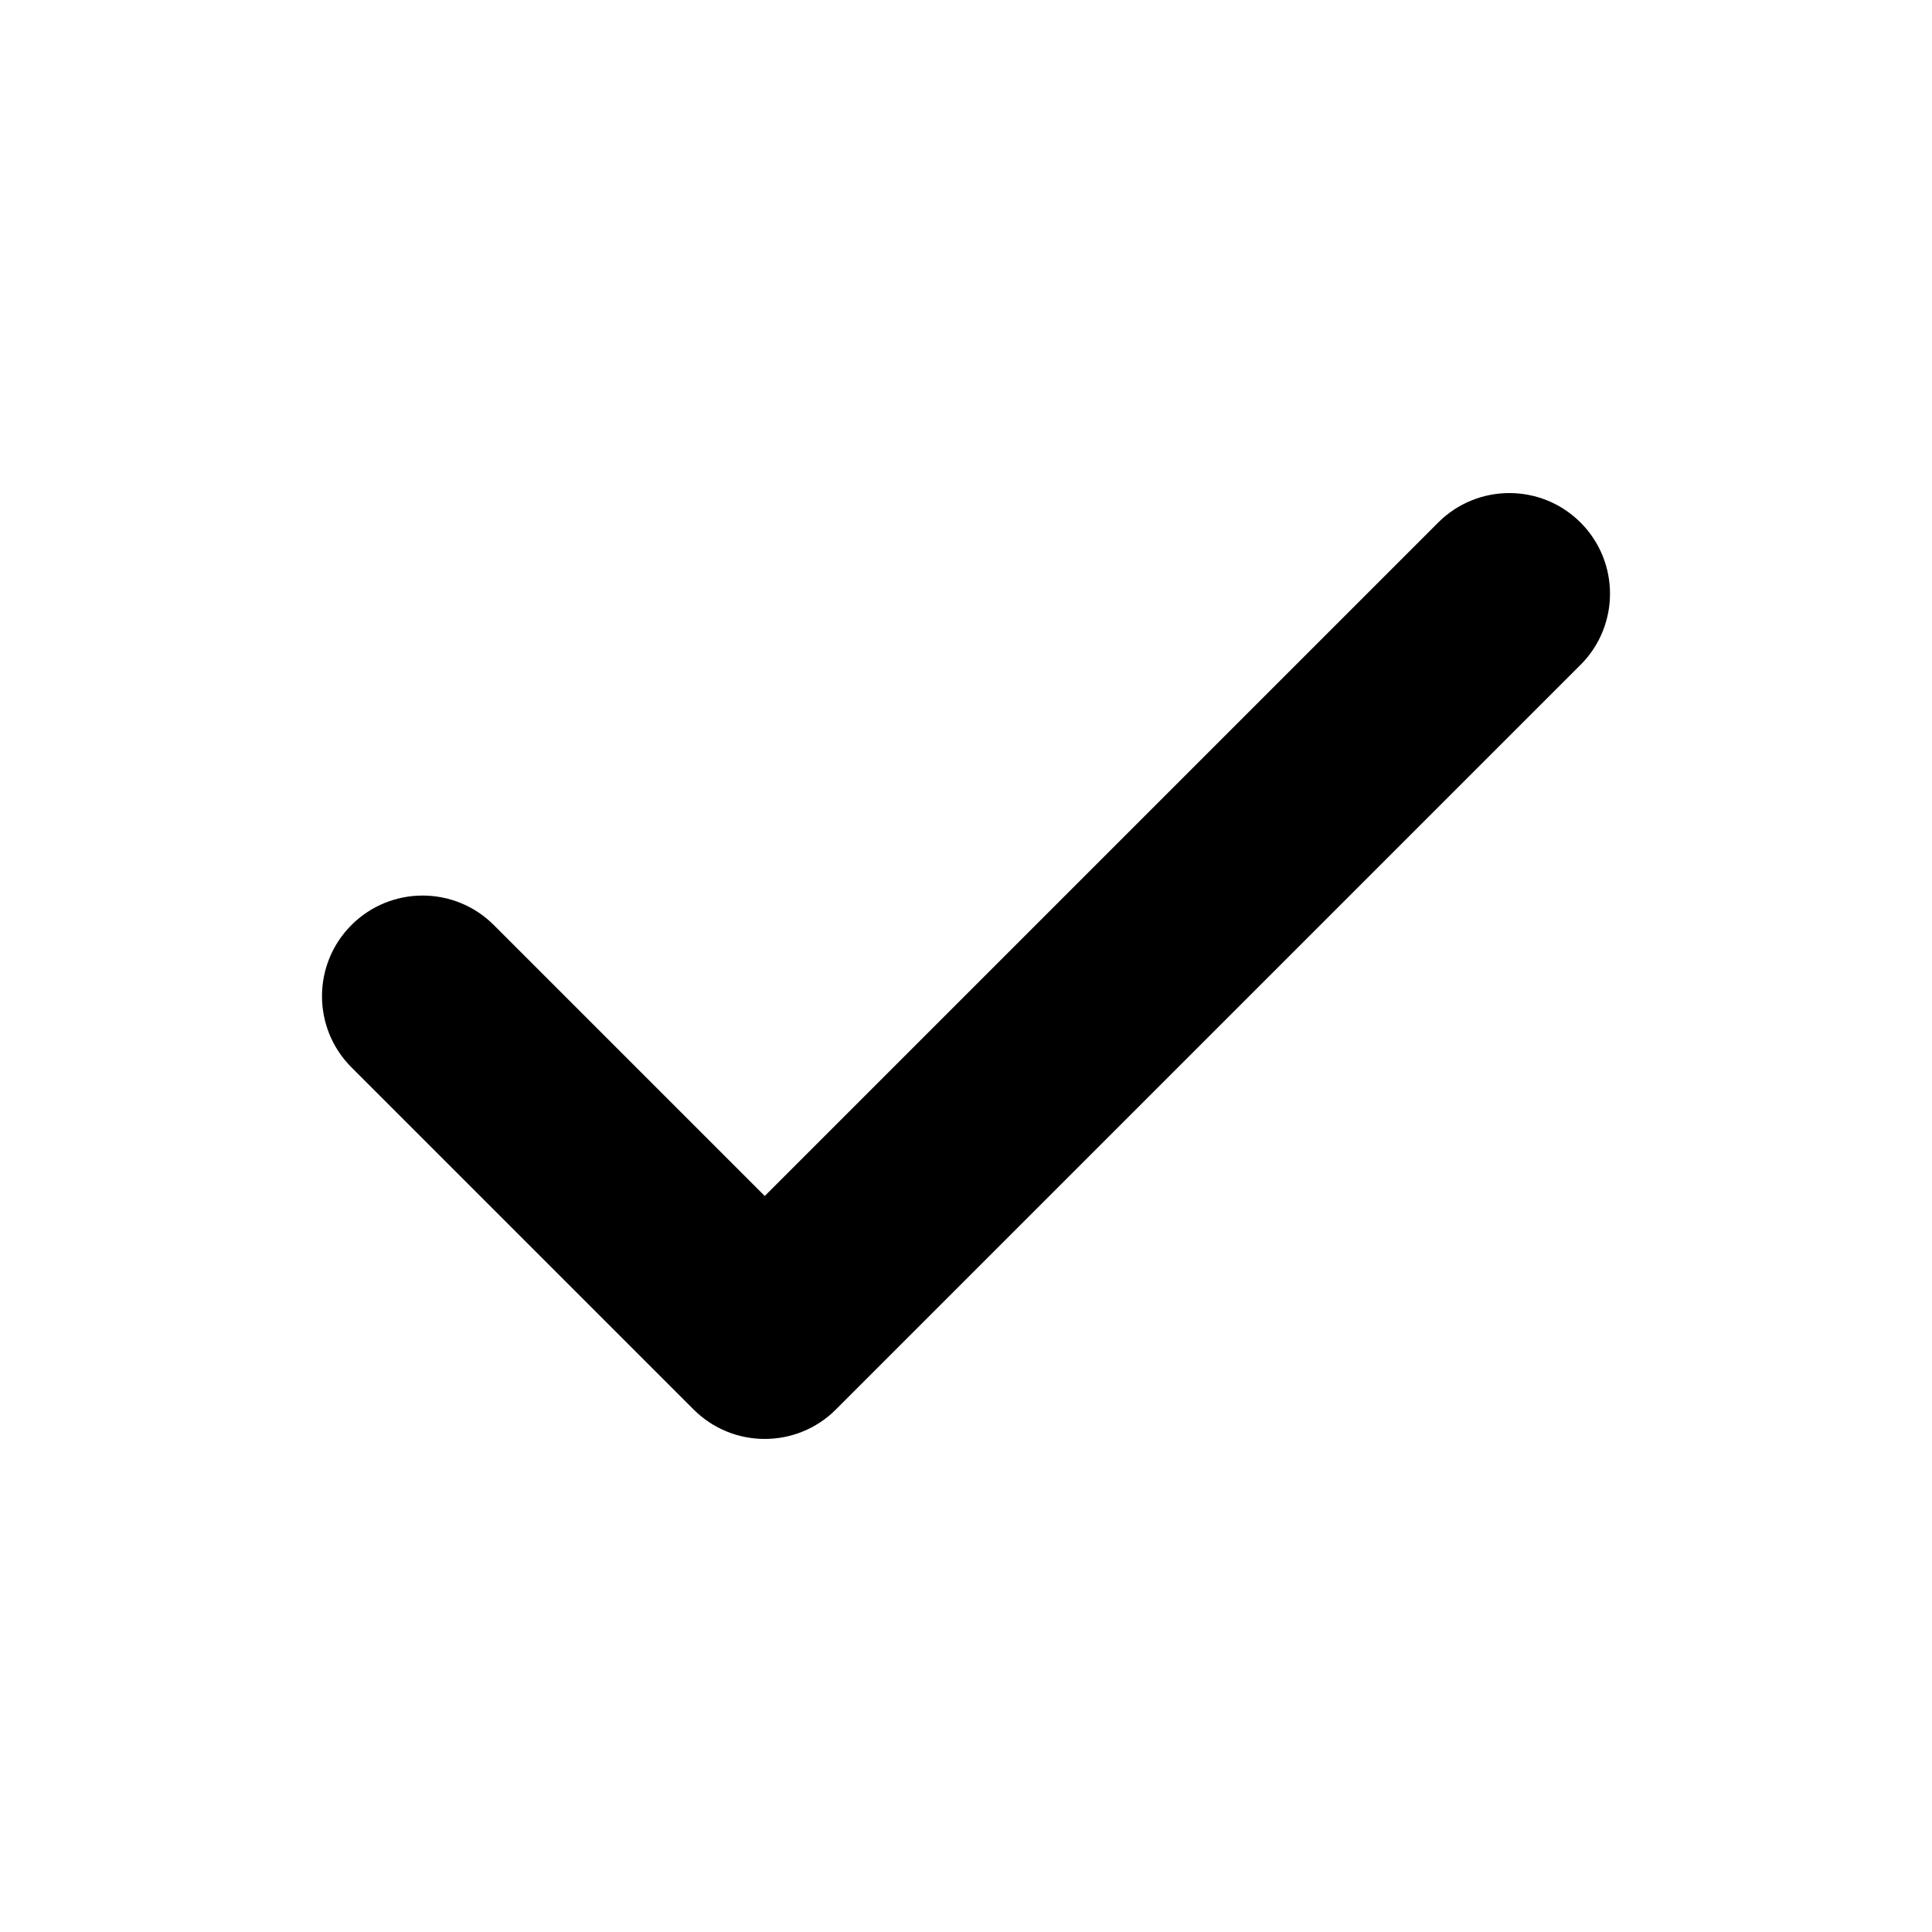
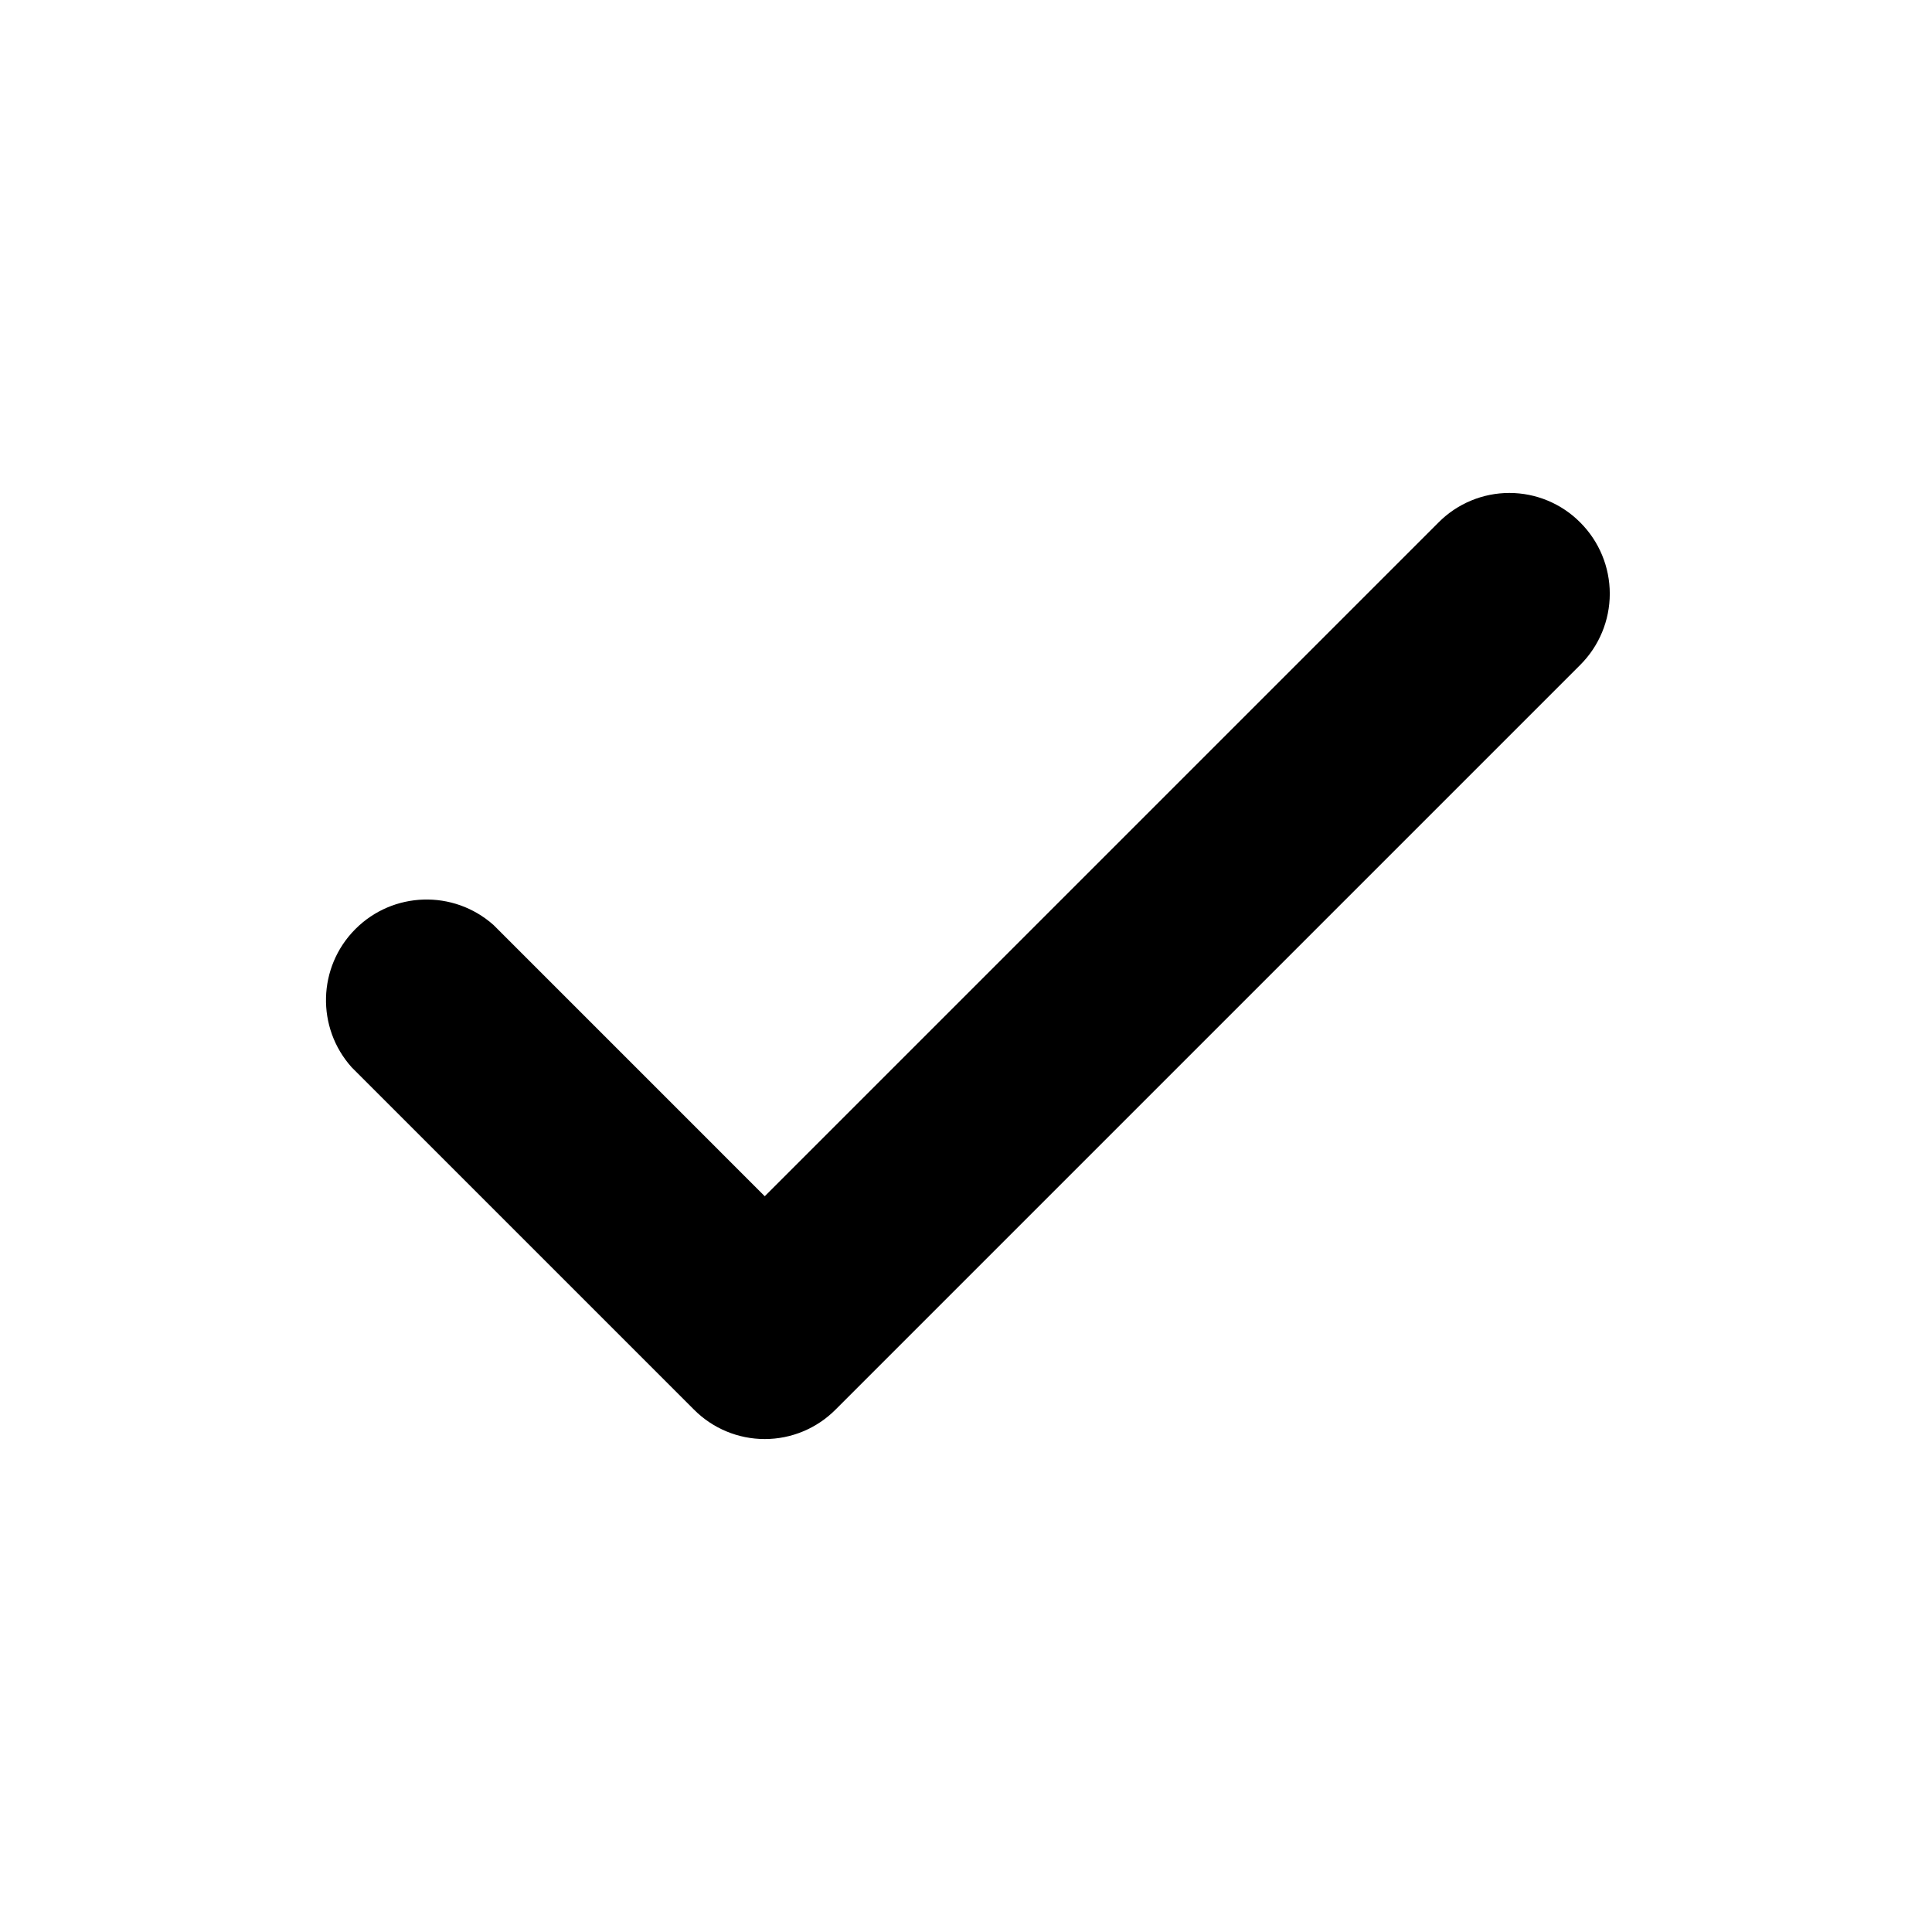
- <svg xmlns="http://www.w3.org/2000/svg" width="24" height="24" viewBox="0 0 24 24" fill="none">
-   <path fill-rule="evenodd" clip-rule="evenodd" d="M19.634 6.491C20.122 6.979 20.122 7.771 19.634 8.259L10.384 17.509C9.896 17.997 9.104 17.997 8.616 17.509L4.366 13.259C3.878 12.771 3.878 11.979 4.366 11.491C4.854 11.003 5.646 11.003 6.134 11.491L9.5 14.857L17.866 6.491C18.354 6.003 19.146 6.003 19.634 6.491Z" fill="black" />
+ <svg xmlns="http://www.w3.org/2000/svg" viewBox="0 0 24 24">
+   <defs>
+     <style>.cls-1{fill:none;}.cls-2{fill-rule:evenodd;}</style>
+   </defs>
+   <g id="fill-check">
+     <path class="cls-1" d="M24,24H0V0H24Z" />
+     <path class="cls-2" d="M19.63,6.49a1.25,1.25,0,0,1,0,1.77l-9.25,9.25a1.24,1.24,0,0,1-1.76,0L4.37,13.26a1.25,1.25,0,0,1,1.76-1.77L9.5,14.86l8.37-8.37A1.24,1.24,0,0,1,19.63,6.49Z" />
+   </g>
</svg>
